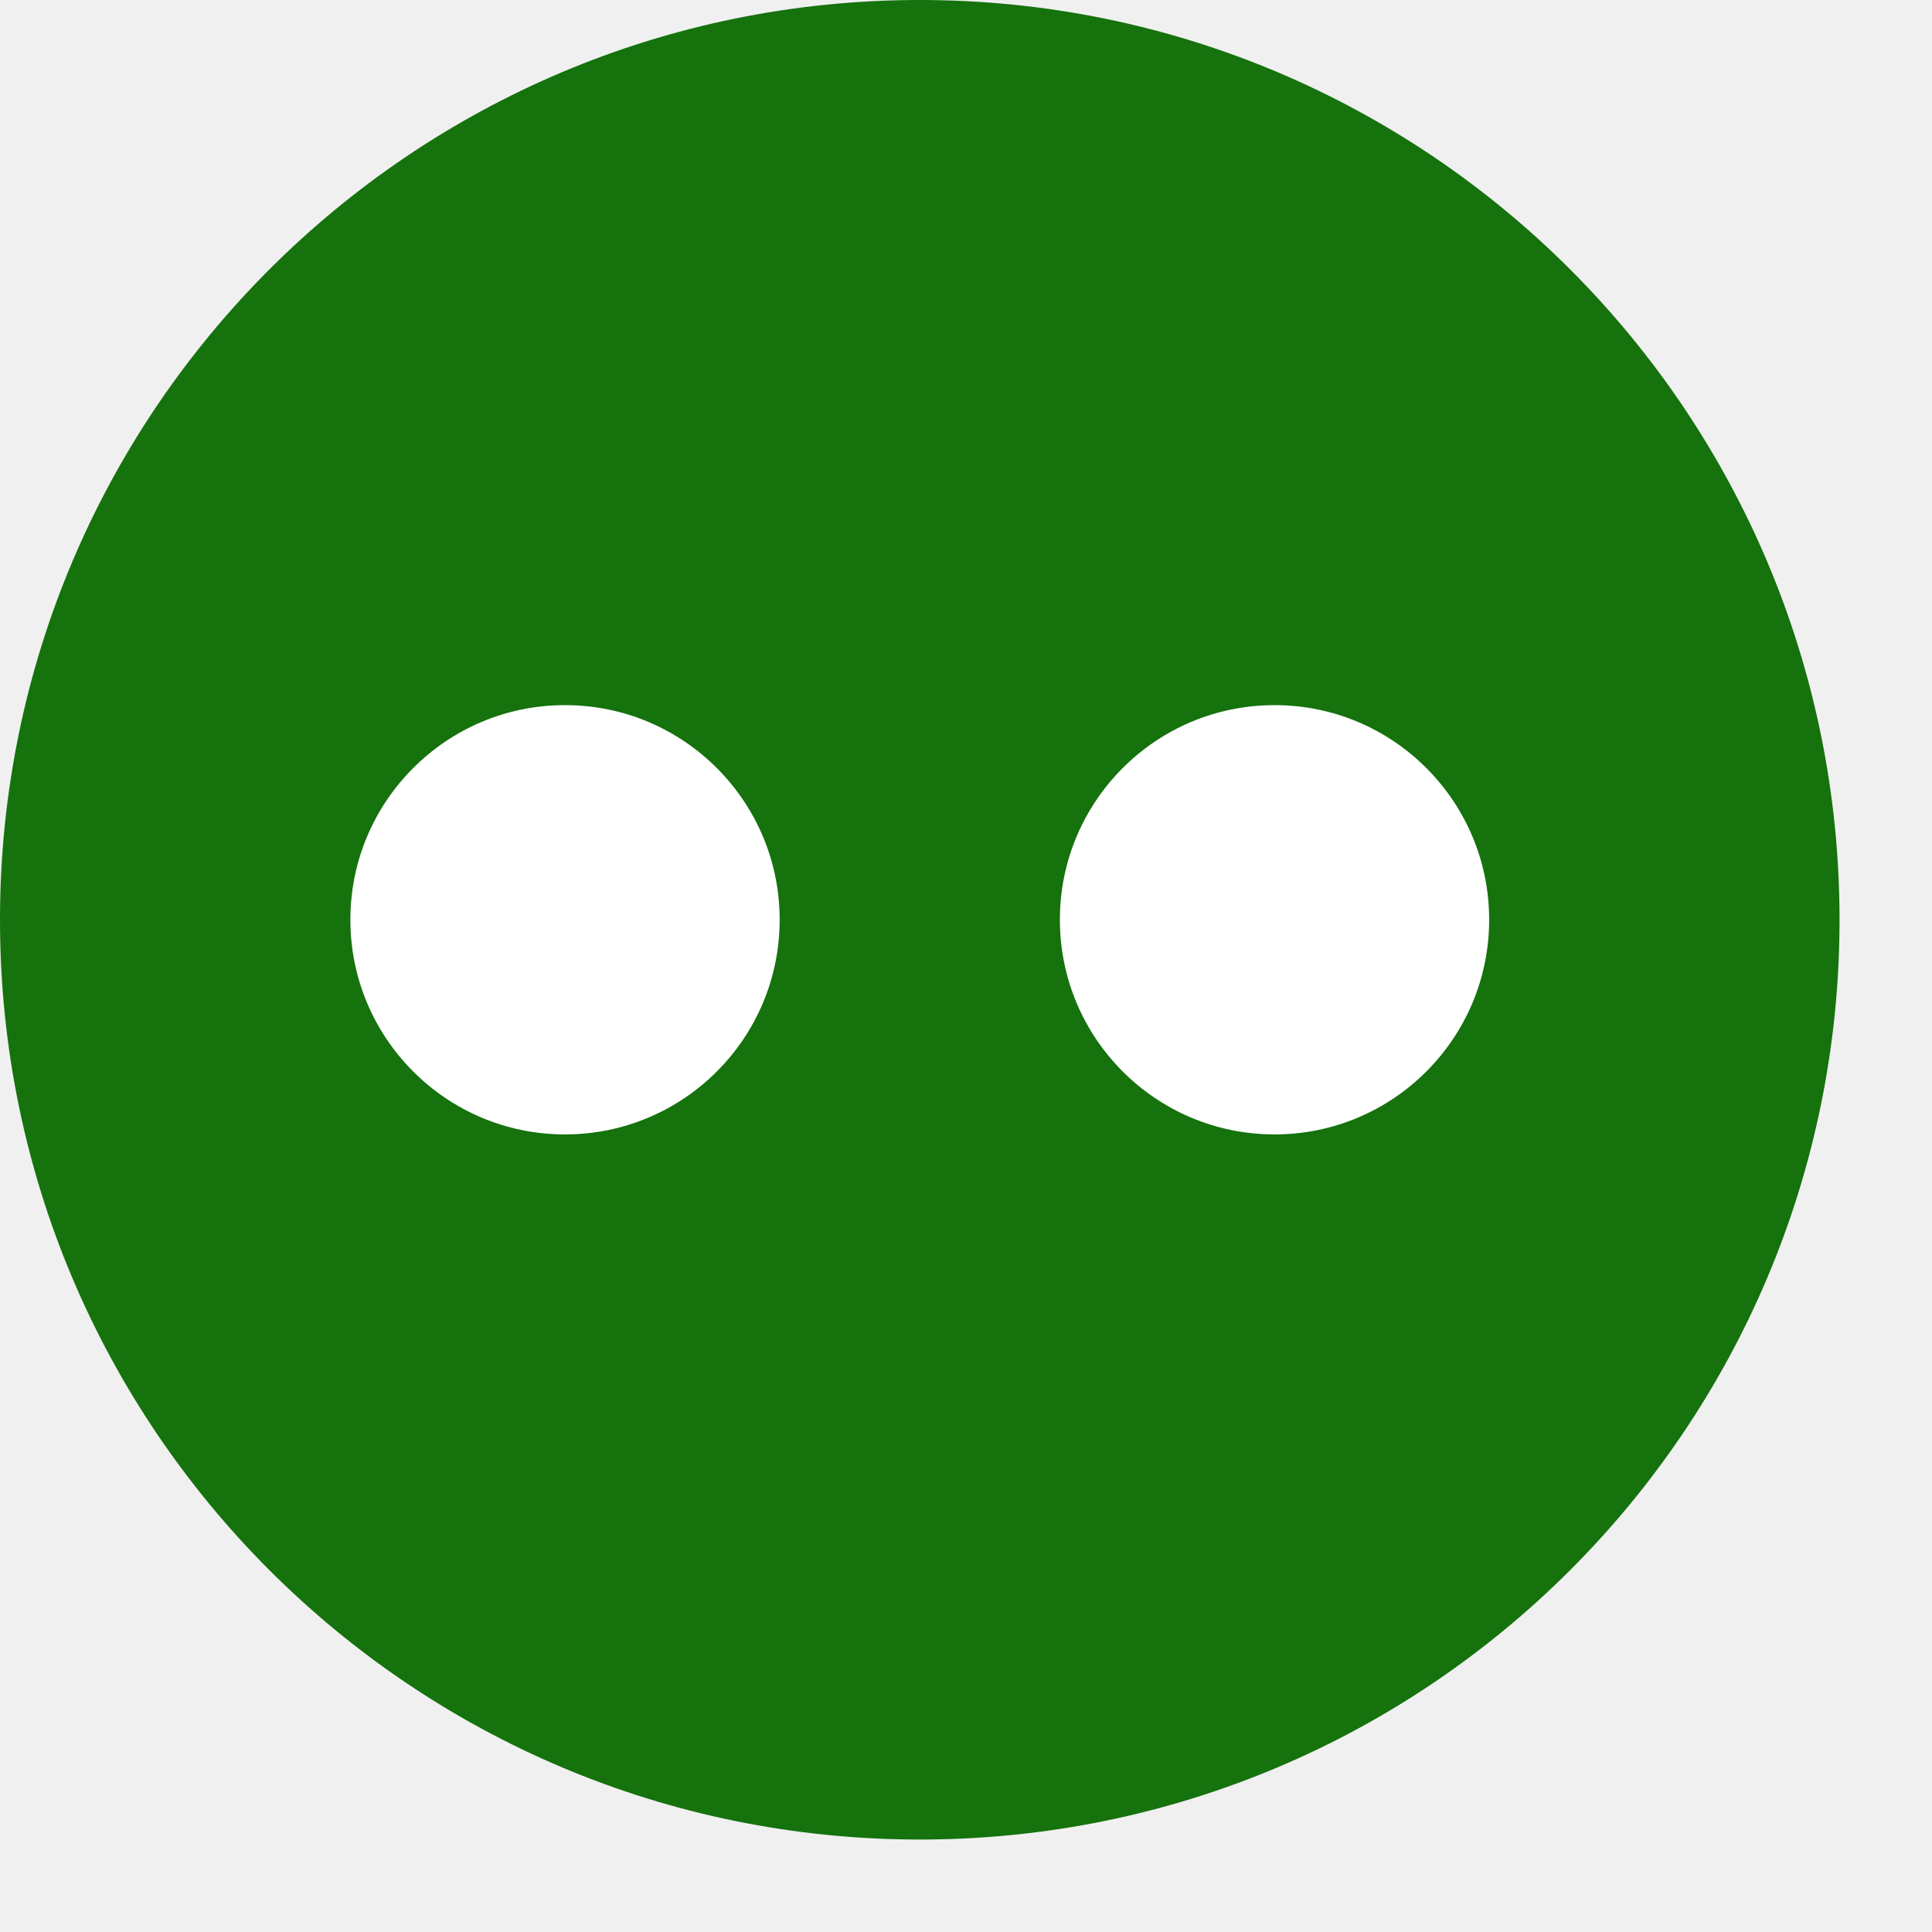
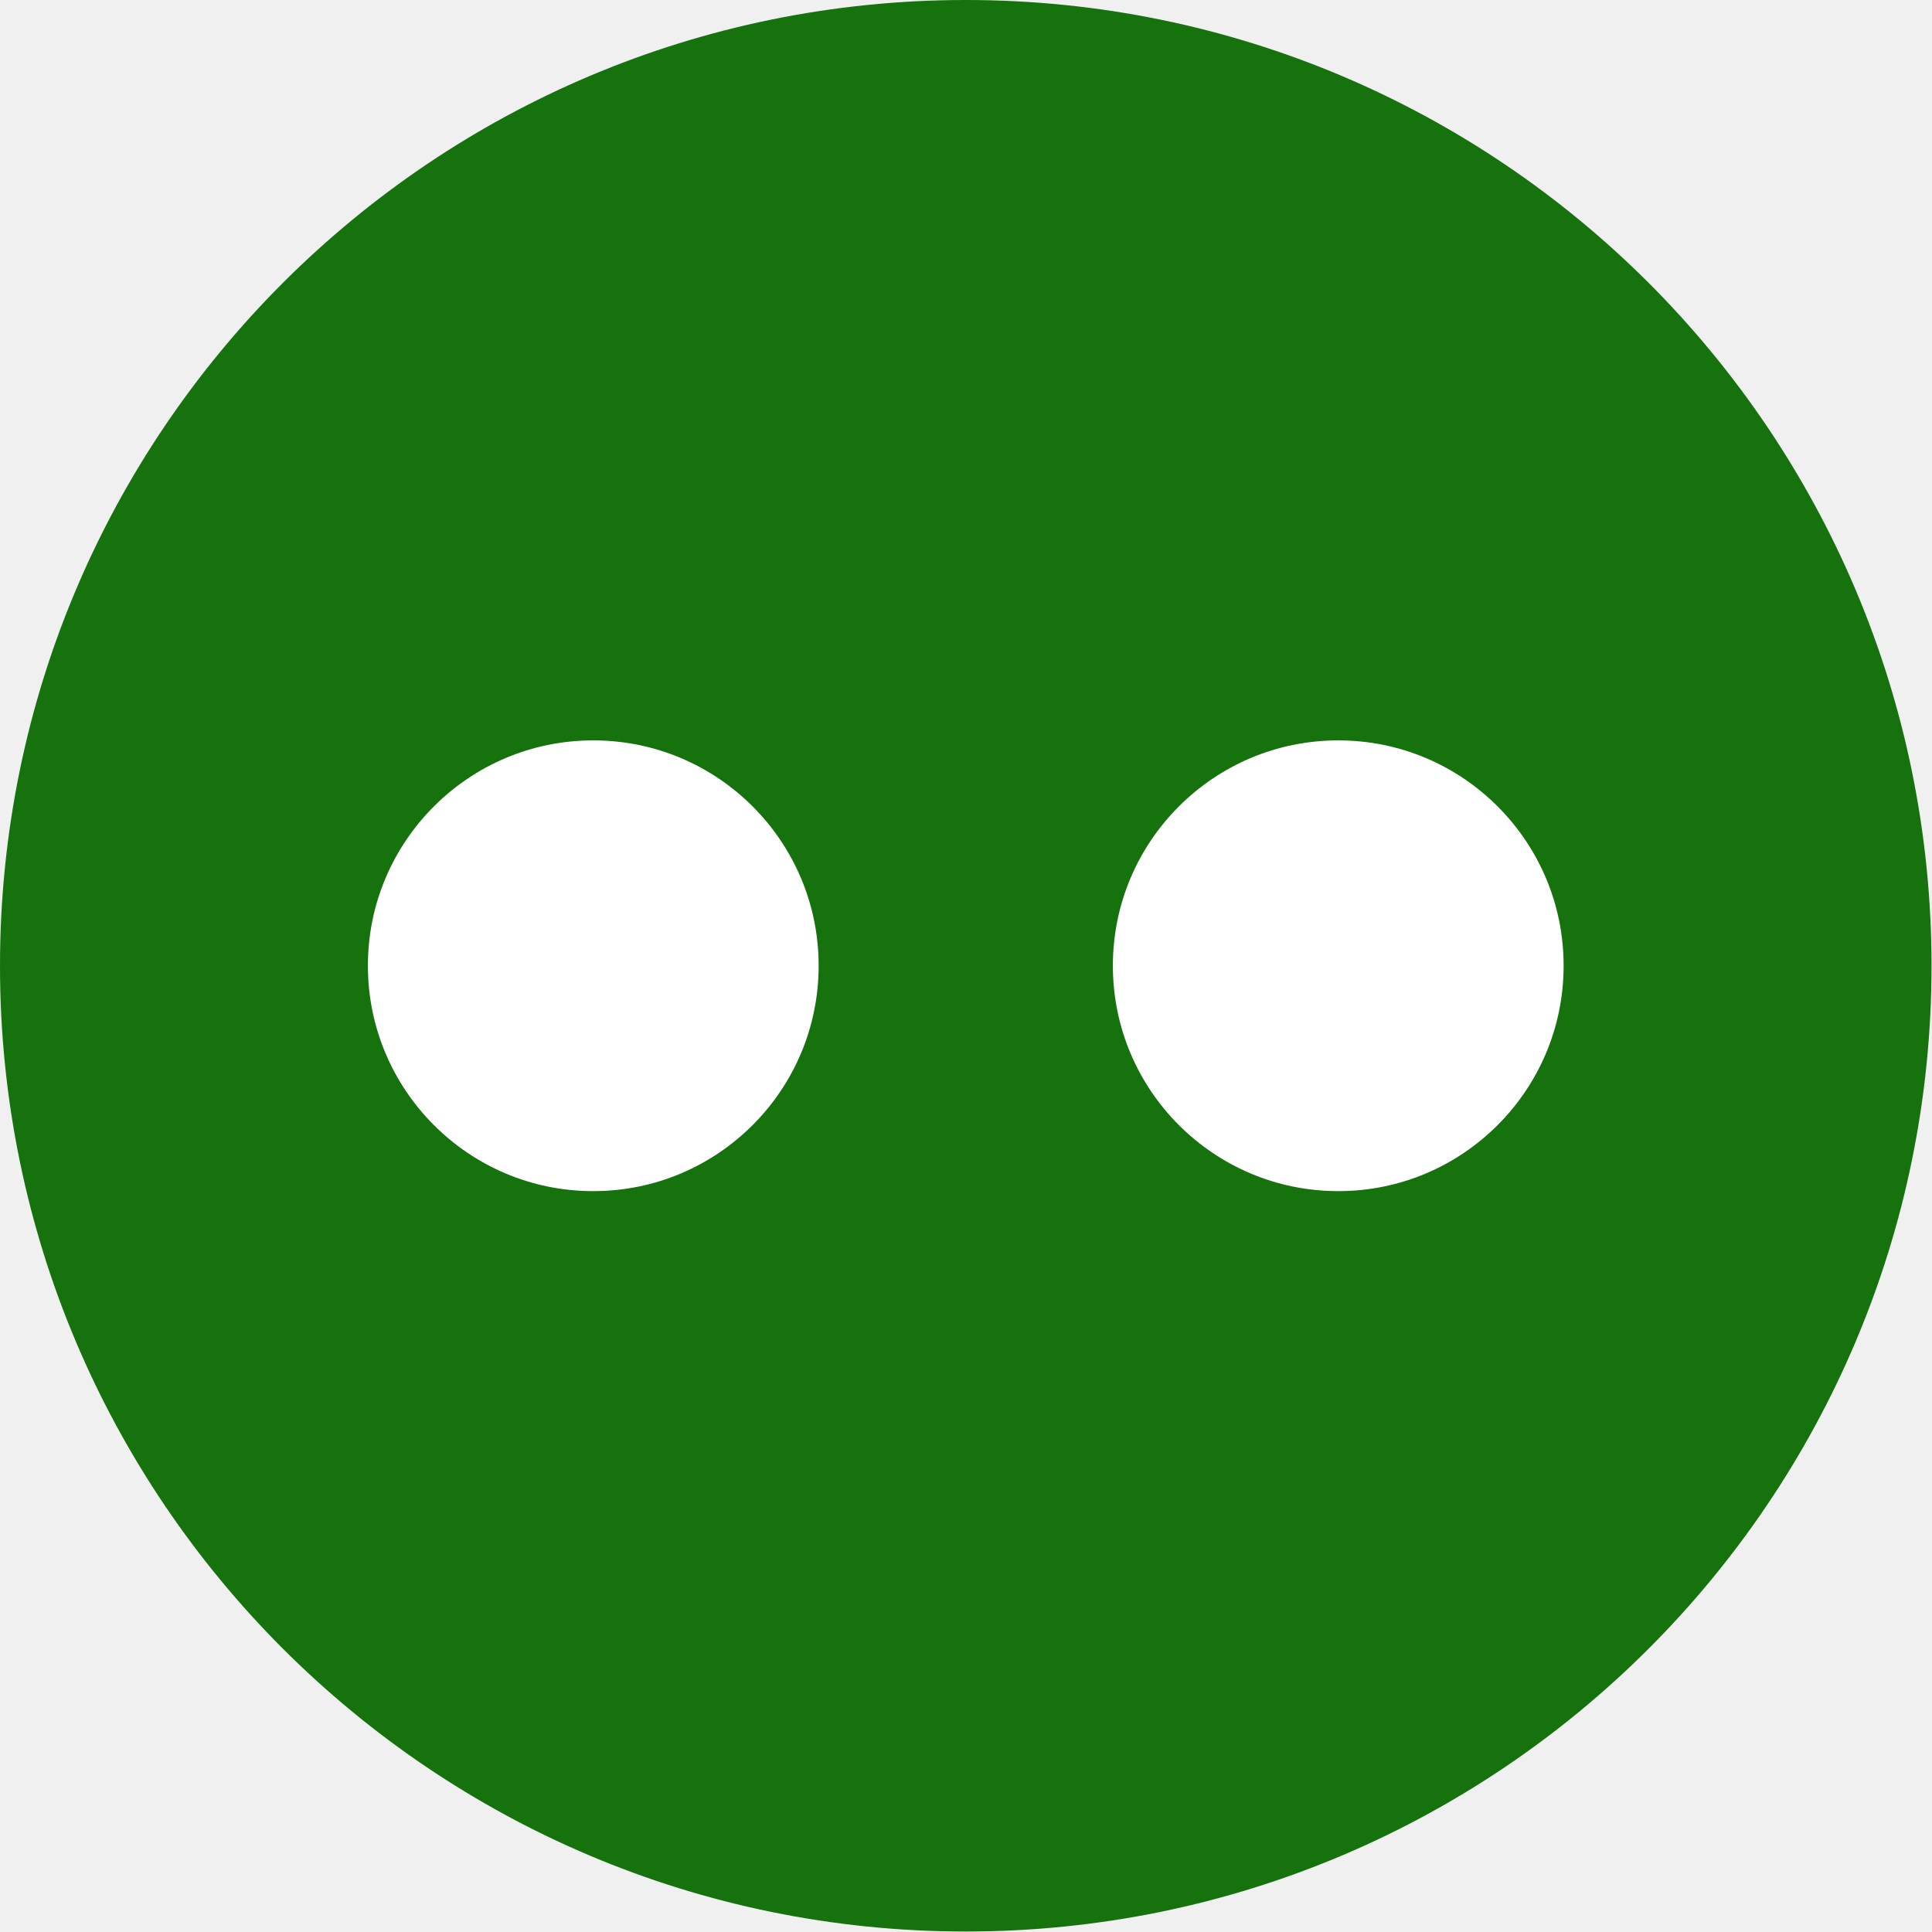
- <svg xmlns="http://www.w3.org/2000/svg" width="20" height="20" viewBox="0 0 21 21" fill="none">
+ <svg xmlns="http://www.w3.org/2000/svg" width="20" height="20" viewBox="0 0 20 20" fill="none">
  <g clip-path="url(#clip0_27_24)">
    <path d="M9.998 19.995C15.519 19.995 19.995 15.519 19.995 9.998C19.995 4.476 15.519 0 9.998 0C4.476 0 0 4.476 0 9.998C0 15.519 4.476 19.995 9.998 19.995Z" fill="#15720D" />
    <path d="M6.141 12.997C7.798 12.997 9.141 11.654 9.141 9.997C9.141 8.341 7.798 6.998 6.141 6.998C4.485 6.998 3.142 8.341 3.142 9.997C3.142 11.654 4.485 12.997 6.141 12.997Z" fill="white" stroke="#15720D" stroke-width="1.333" />
    <path d="M13.854 12.997C15.51 12.997 16.853 11.654 16.853 9.997C16.853 8.341 15.51 6.998 13.854 6.998C12.197 6.998 10.854 8.341 10.854 9.997C10.854 11.654 12.197 12.997 13.854 12.997Z" fill="white" stroke="#15720D" stroke-width="1.333" />
  </g>
  <defs>
    <clipPath id="clip0_27_24">
      <rect width="19.995" height="19.995" fill="white" />
    </clipPath>
  </defs>
</svg>
